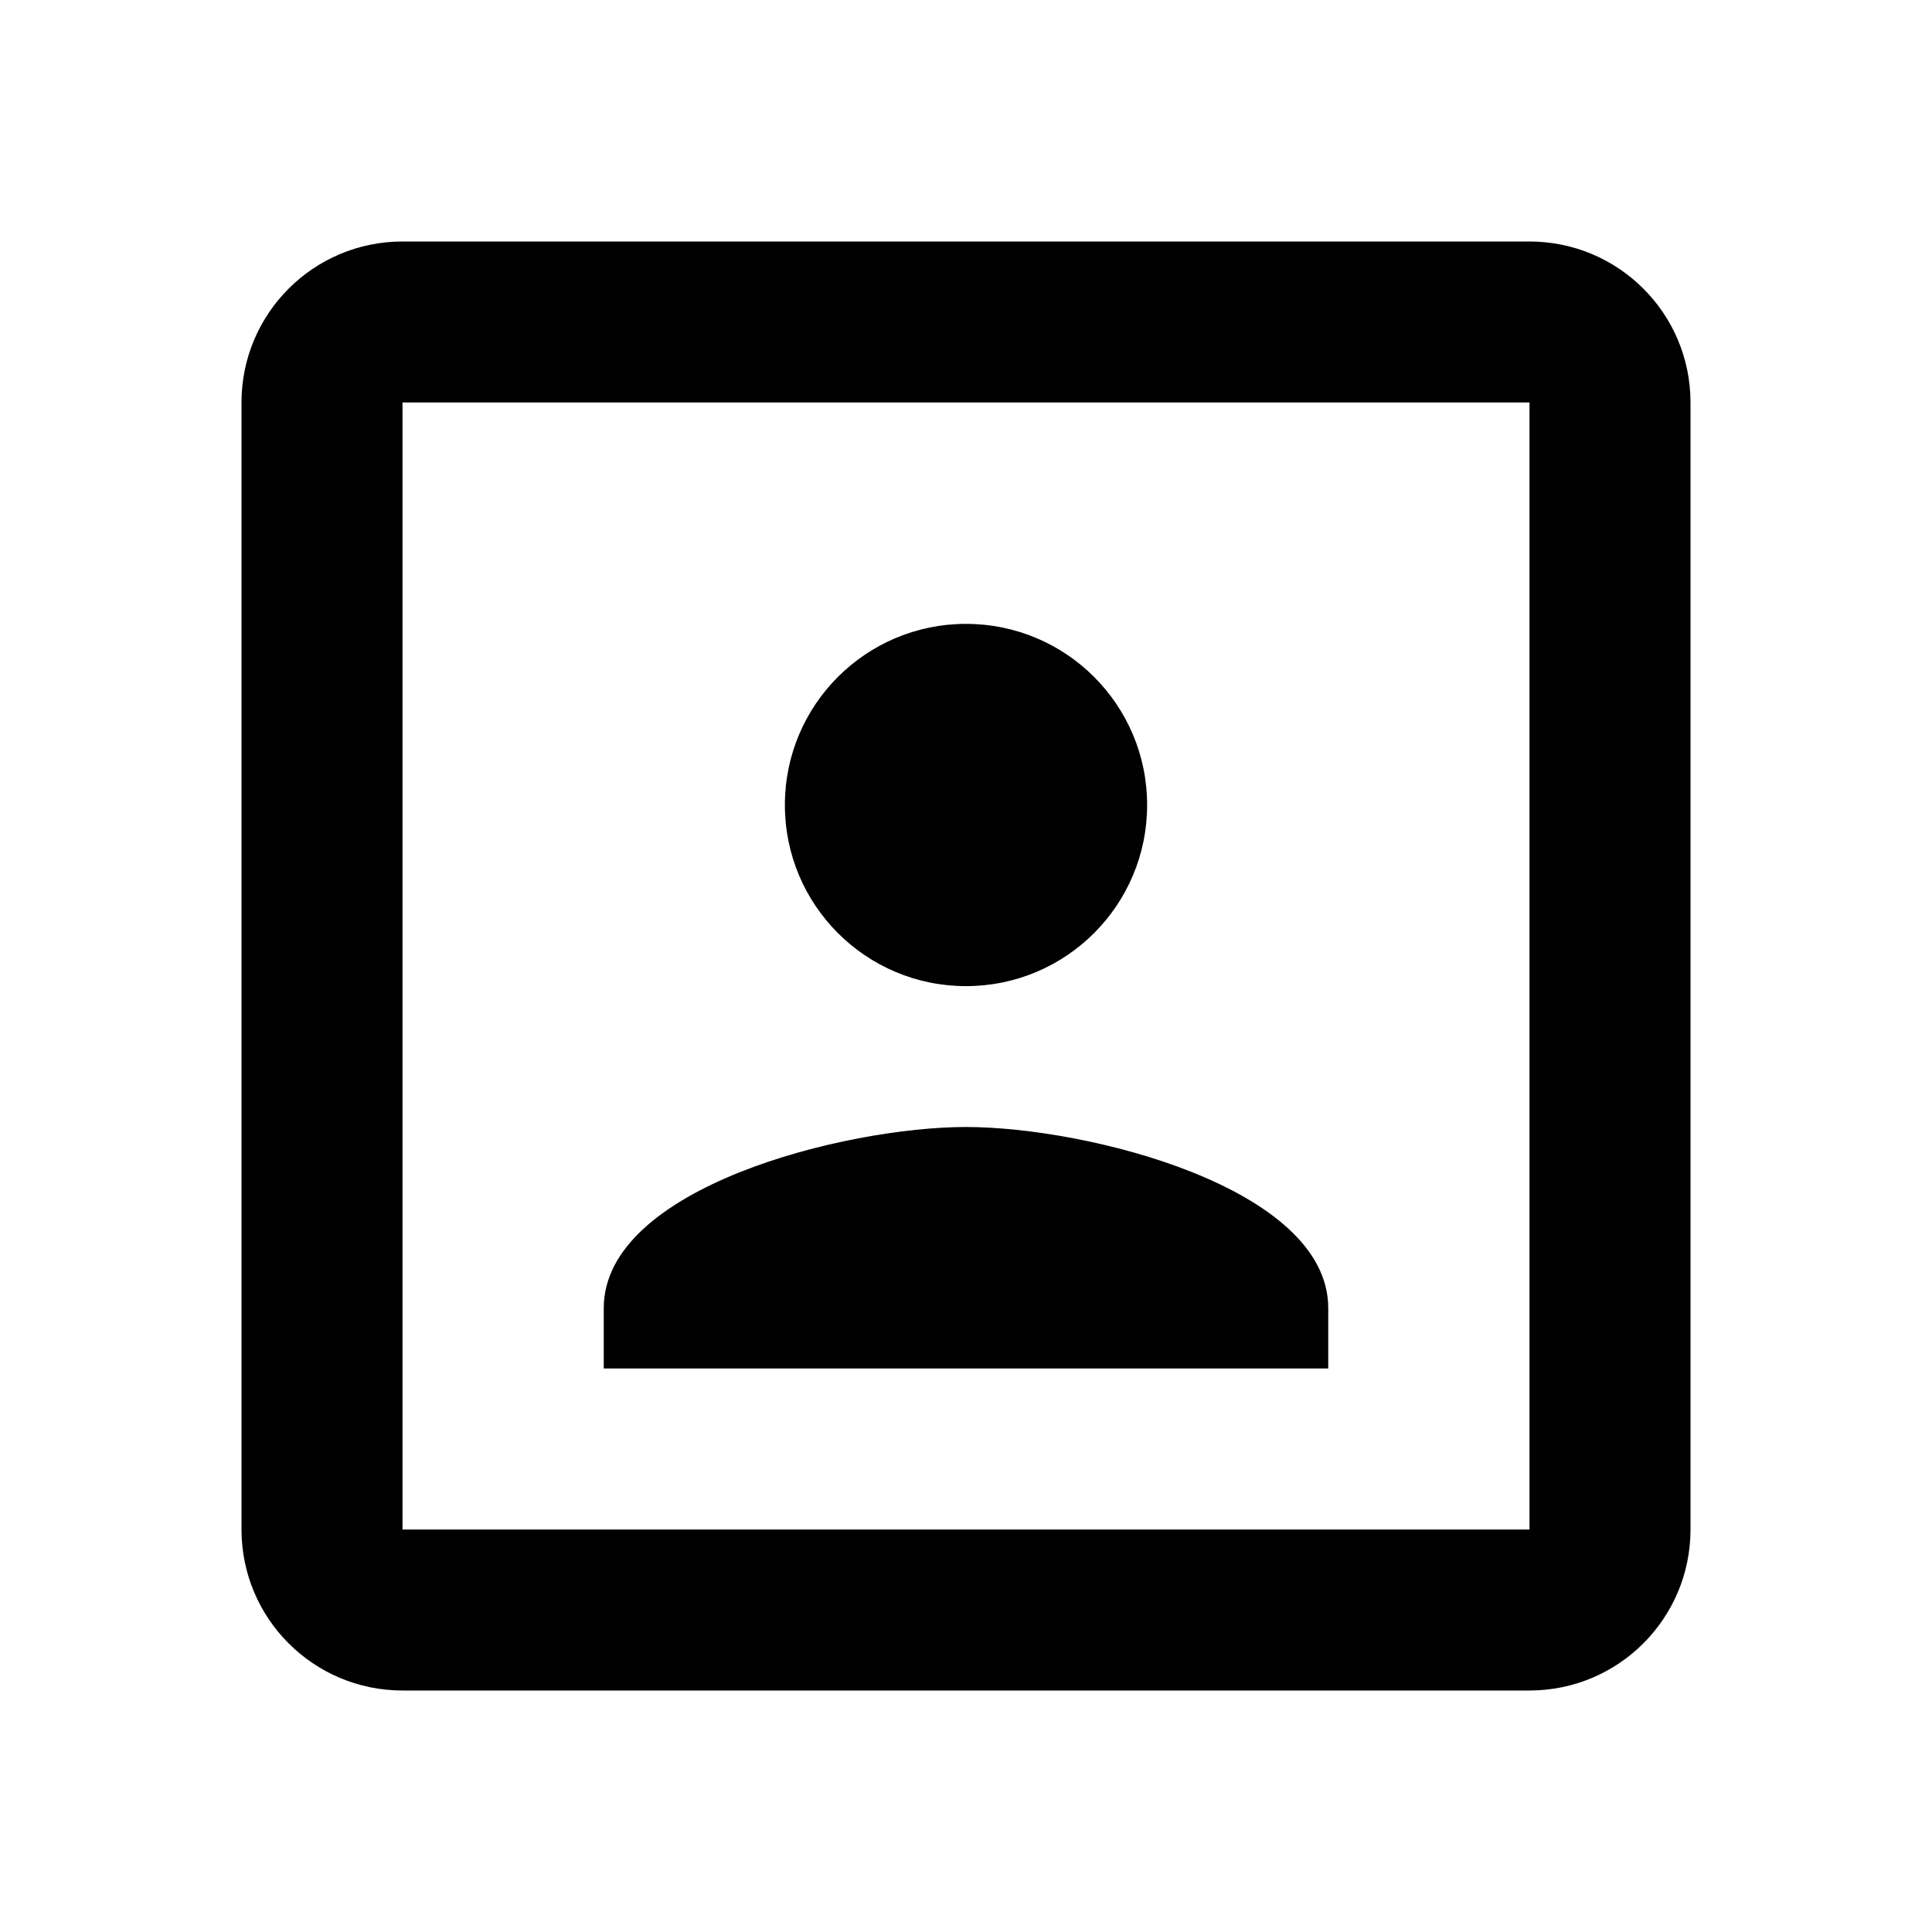
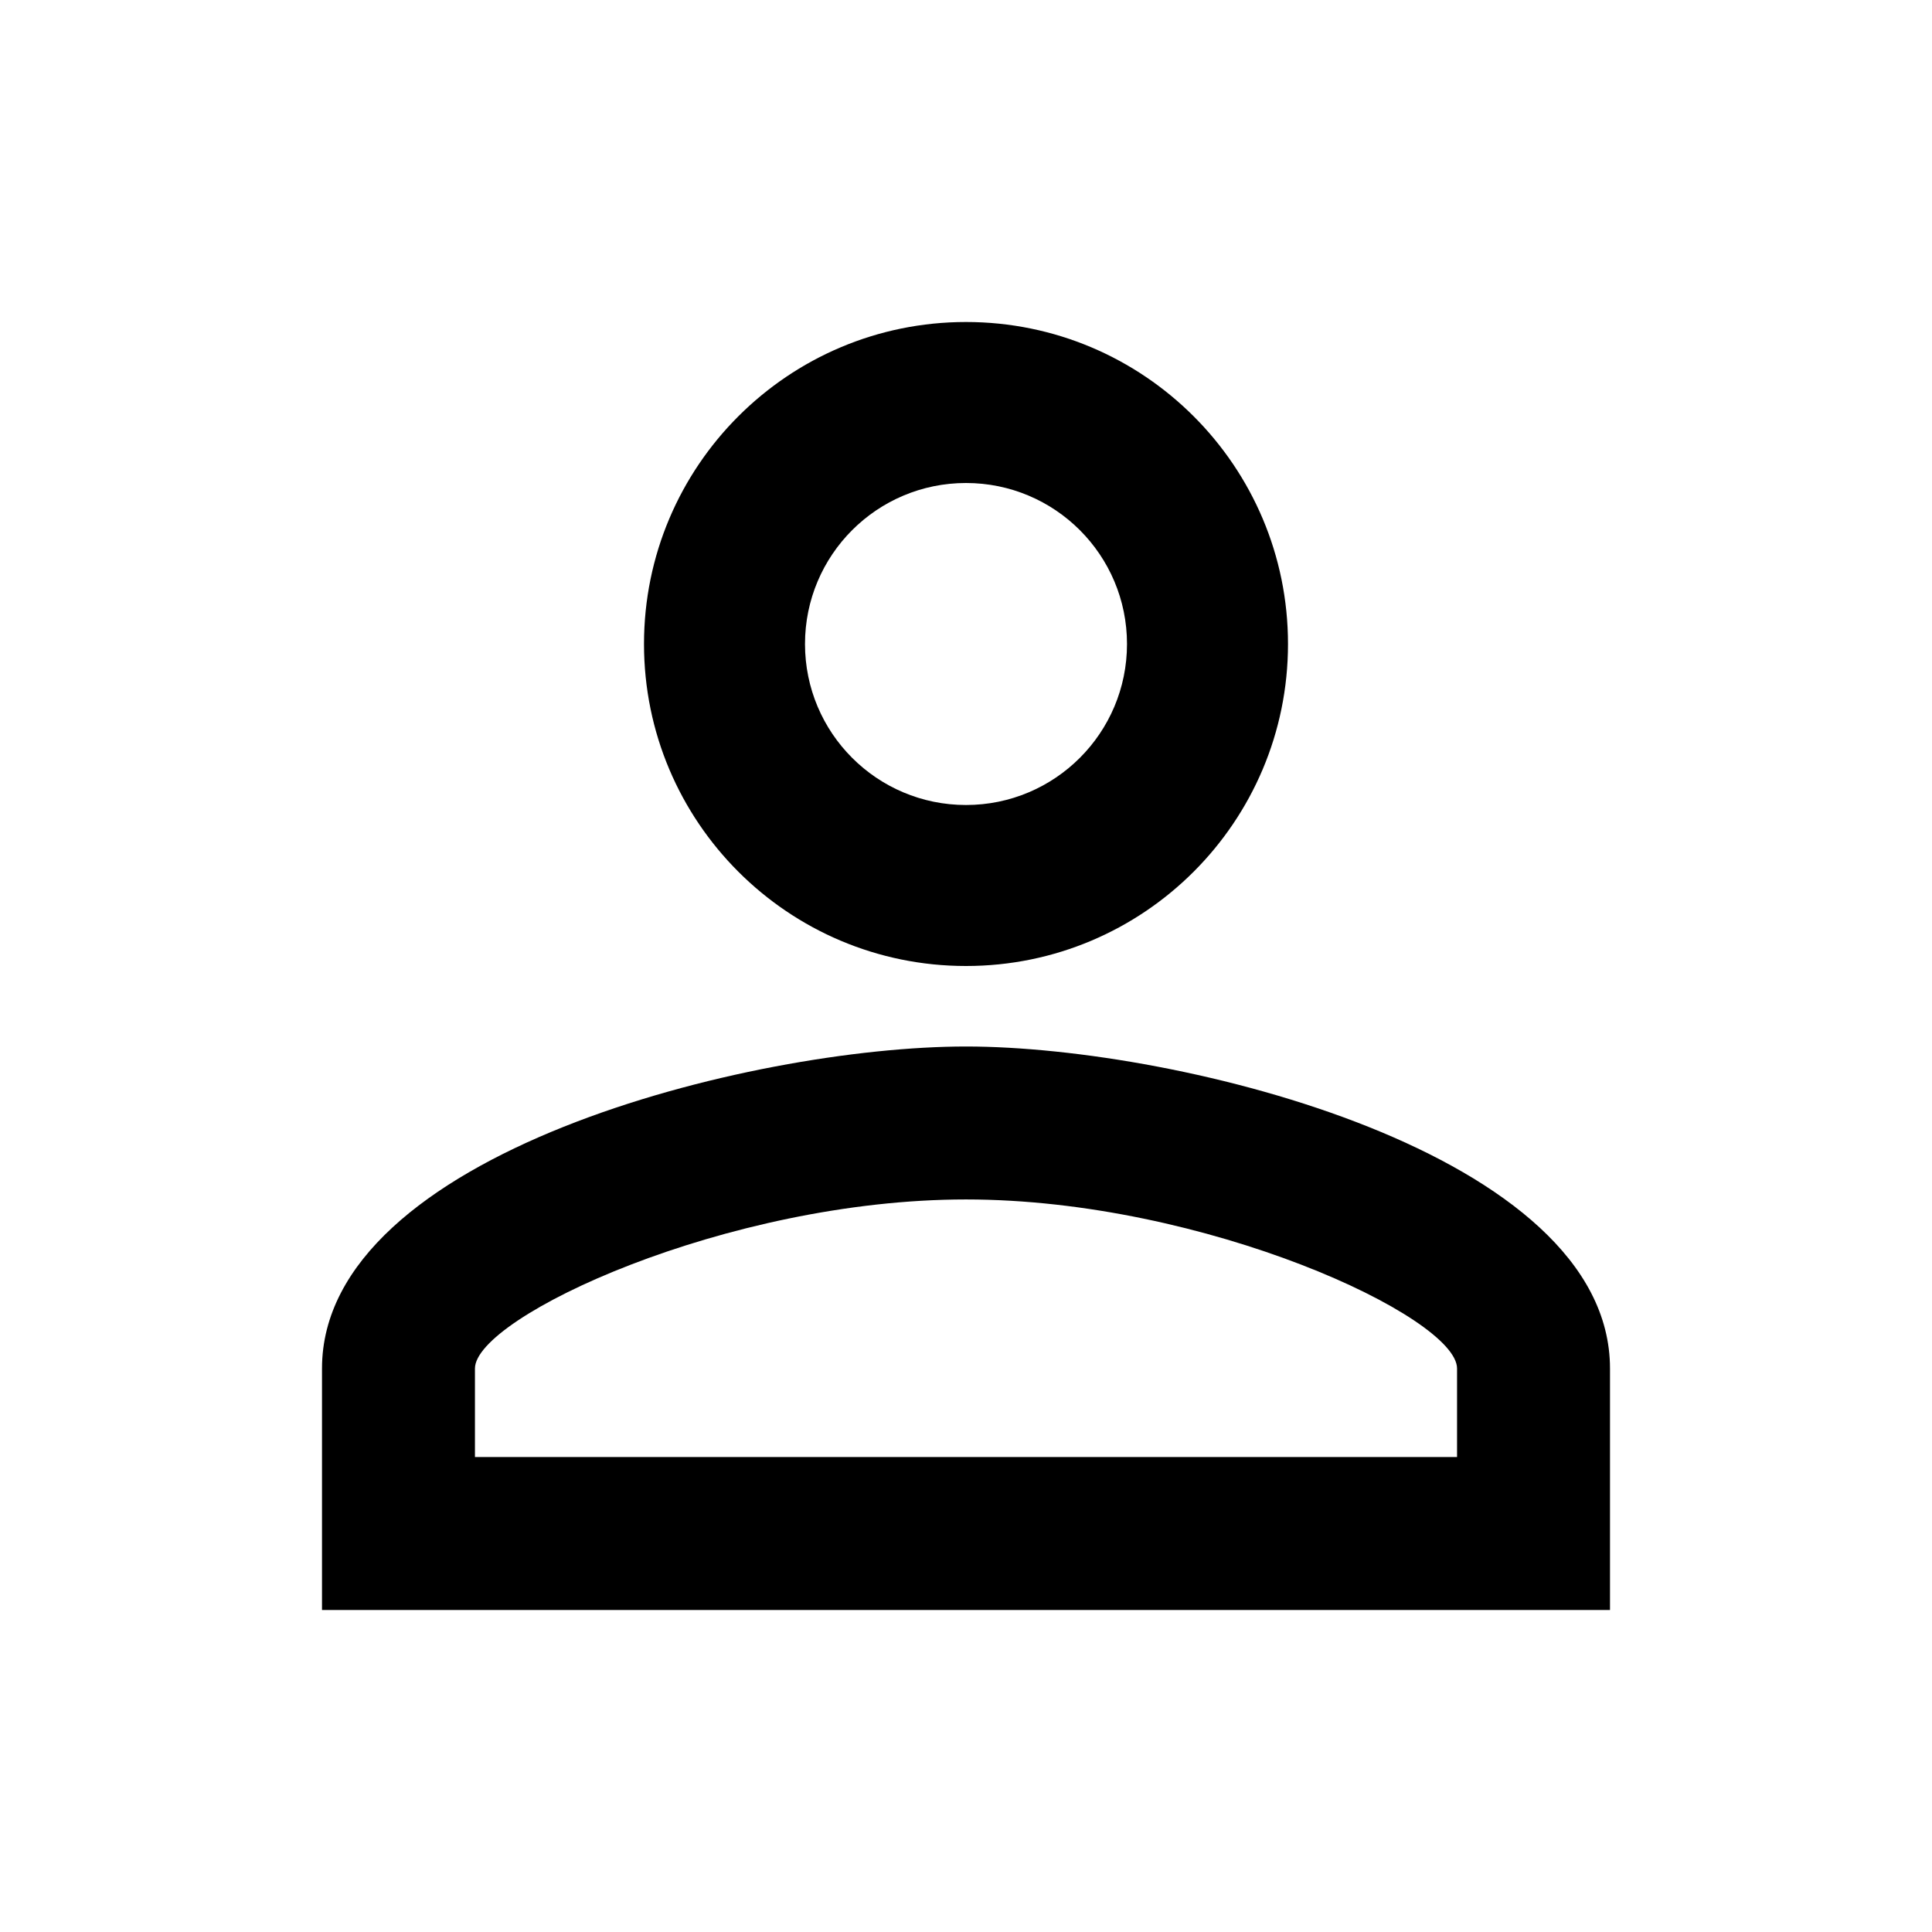
<svg xmlns="http://www.w3.org/2000/svg" width="24px" height="24px" viewBox="0 0 24 24" version="1.1">
  <g id="icon/material/account-outline" stroke="none" stroke-width="1" fill="none" fill-rule="evenodd">
    <rect id="ViewBox" fill-rule="nonzero" x="0" y="0" width="24" height="24" />
-     <path d="M19,19 L5,19 L5,5 L19,5 M19,3 L5,3 C3.895,3 3,3.895 3,5 L3,19 C3,20.105 3.895,21 5,21 L19,21 C20.105,21 21,20.105 21,19 L21,5 C21,3.89 20.1,3 19,3 M16.5,16.25 C16.5,14.75 13.5,14 12,14 C10.5,14 7.5,14.75 7.5,16.25 L7.5,17 L16.5,17 M12,12.25 C13.243,12.25 14.25,11.243 14.25,10 C14.25,8.757 13.243,7.75 12,7.75 C10.757,7.75 9.75,8.757 9.75,10 C9.75,11.243 10.757,12.25 12,12.25 Z" id="mdi:account-box-outline" fill="#000000" fill-rule="nonzero" />
+     <path d="M12,4 C14.209,4 16,5.791 16,8 C16,10.209 14.209,12 12,12 C9.791,12 8,10.209 8,8 C8,5.791 9.791,4 12,4 M12,6 C10.895,6 10,6.895 10,8 C10,9.105 10.895,10 12,10 C13.105,10 14,9.105 14,8 C14,6.895 13.105,6 12,6 M12,13 C14.67,13 20,14.33 20,17 L20,20 L4,20 L4,17 C4,14.33 9.33,13 12,13 M12,14.9 C9.03,14.9 5.9,16.36 5.9,17 L5.9,18.1 L18.1,18.1 L18.1,17 C18.1,16.36 14.97,14.9 12,14.9" id="mdi:account-outline" fill="#000000" fill-rule="nonzero" />
  </g>
</svg>
